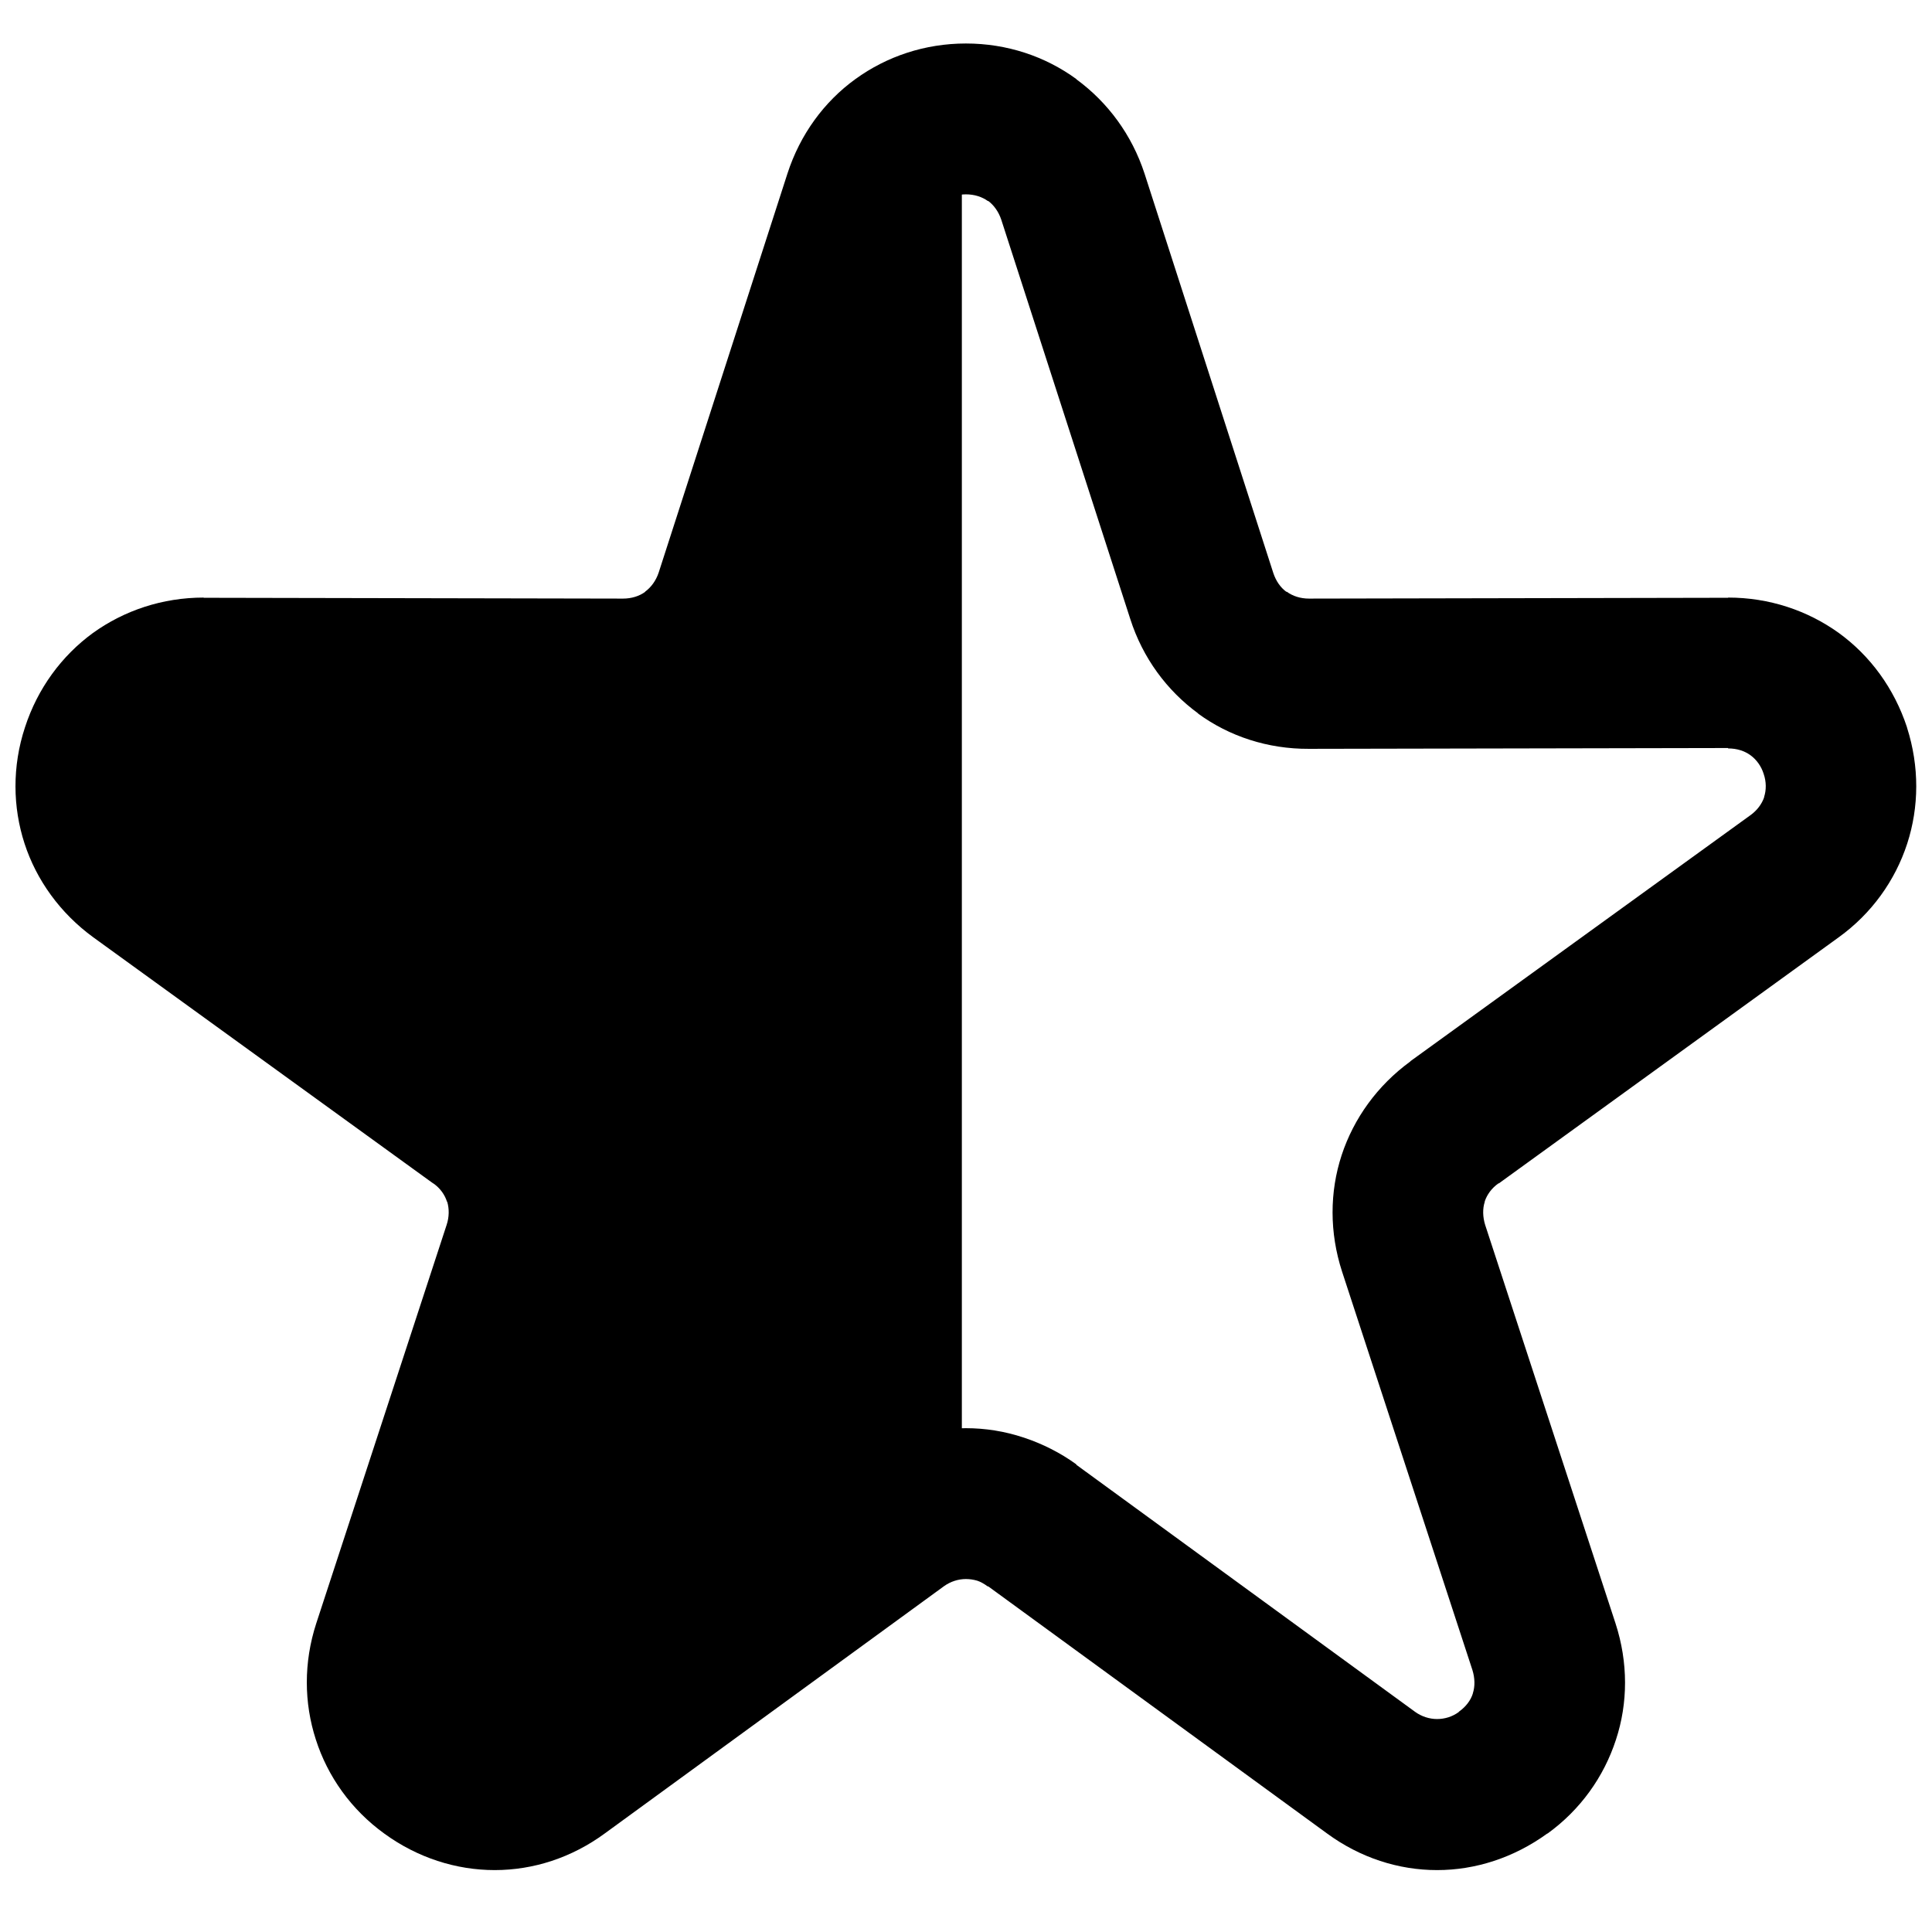
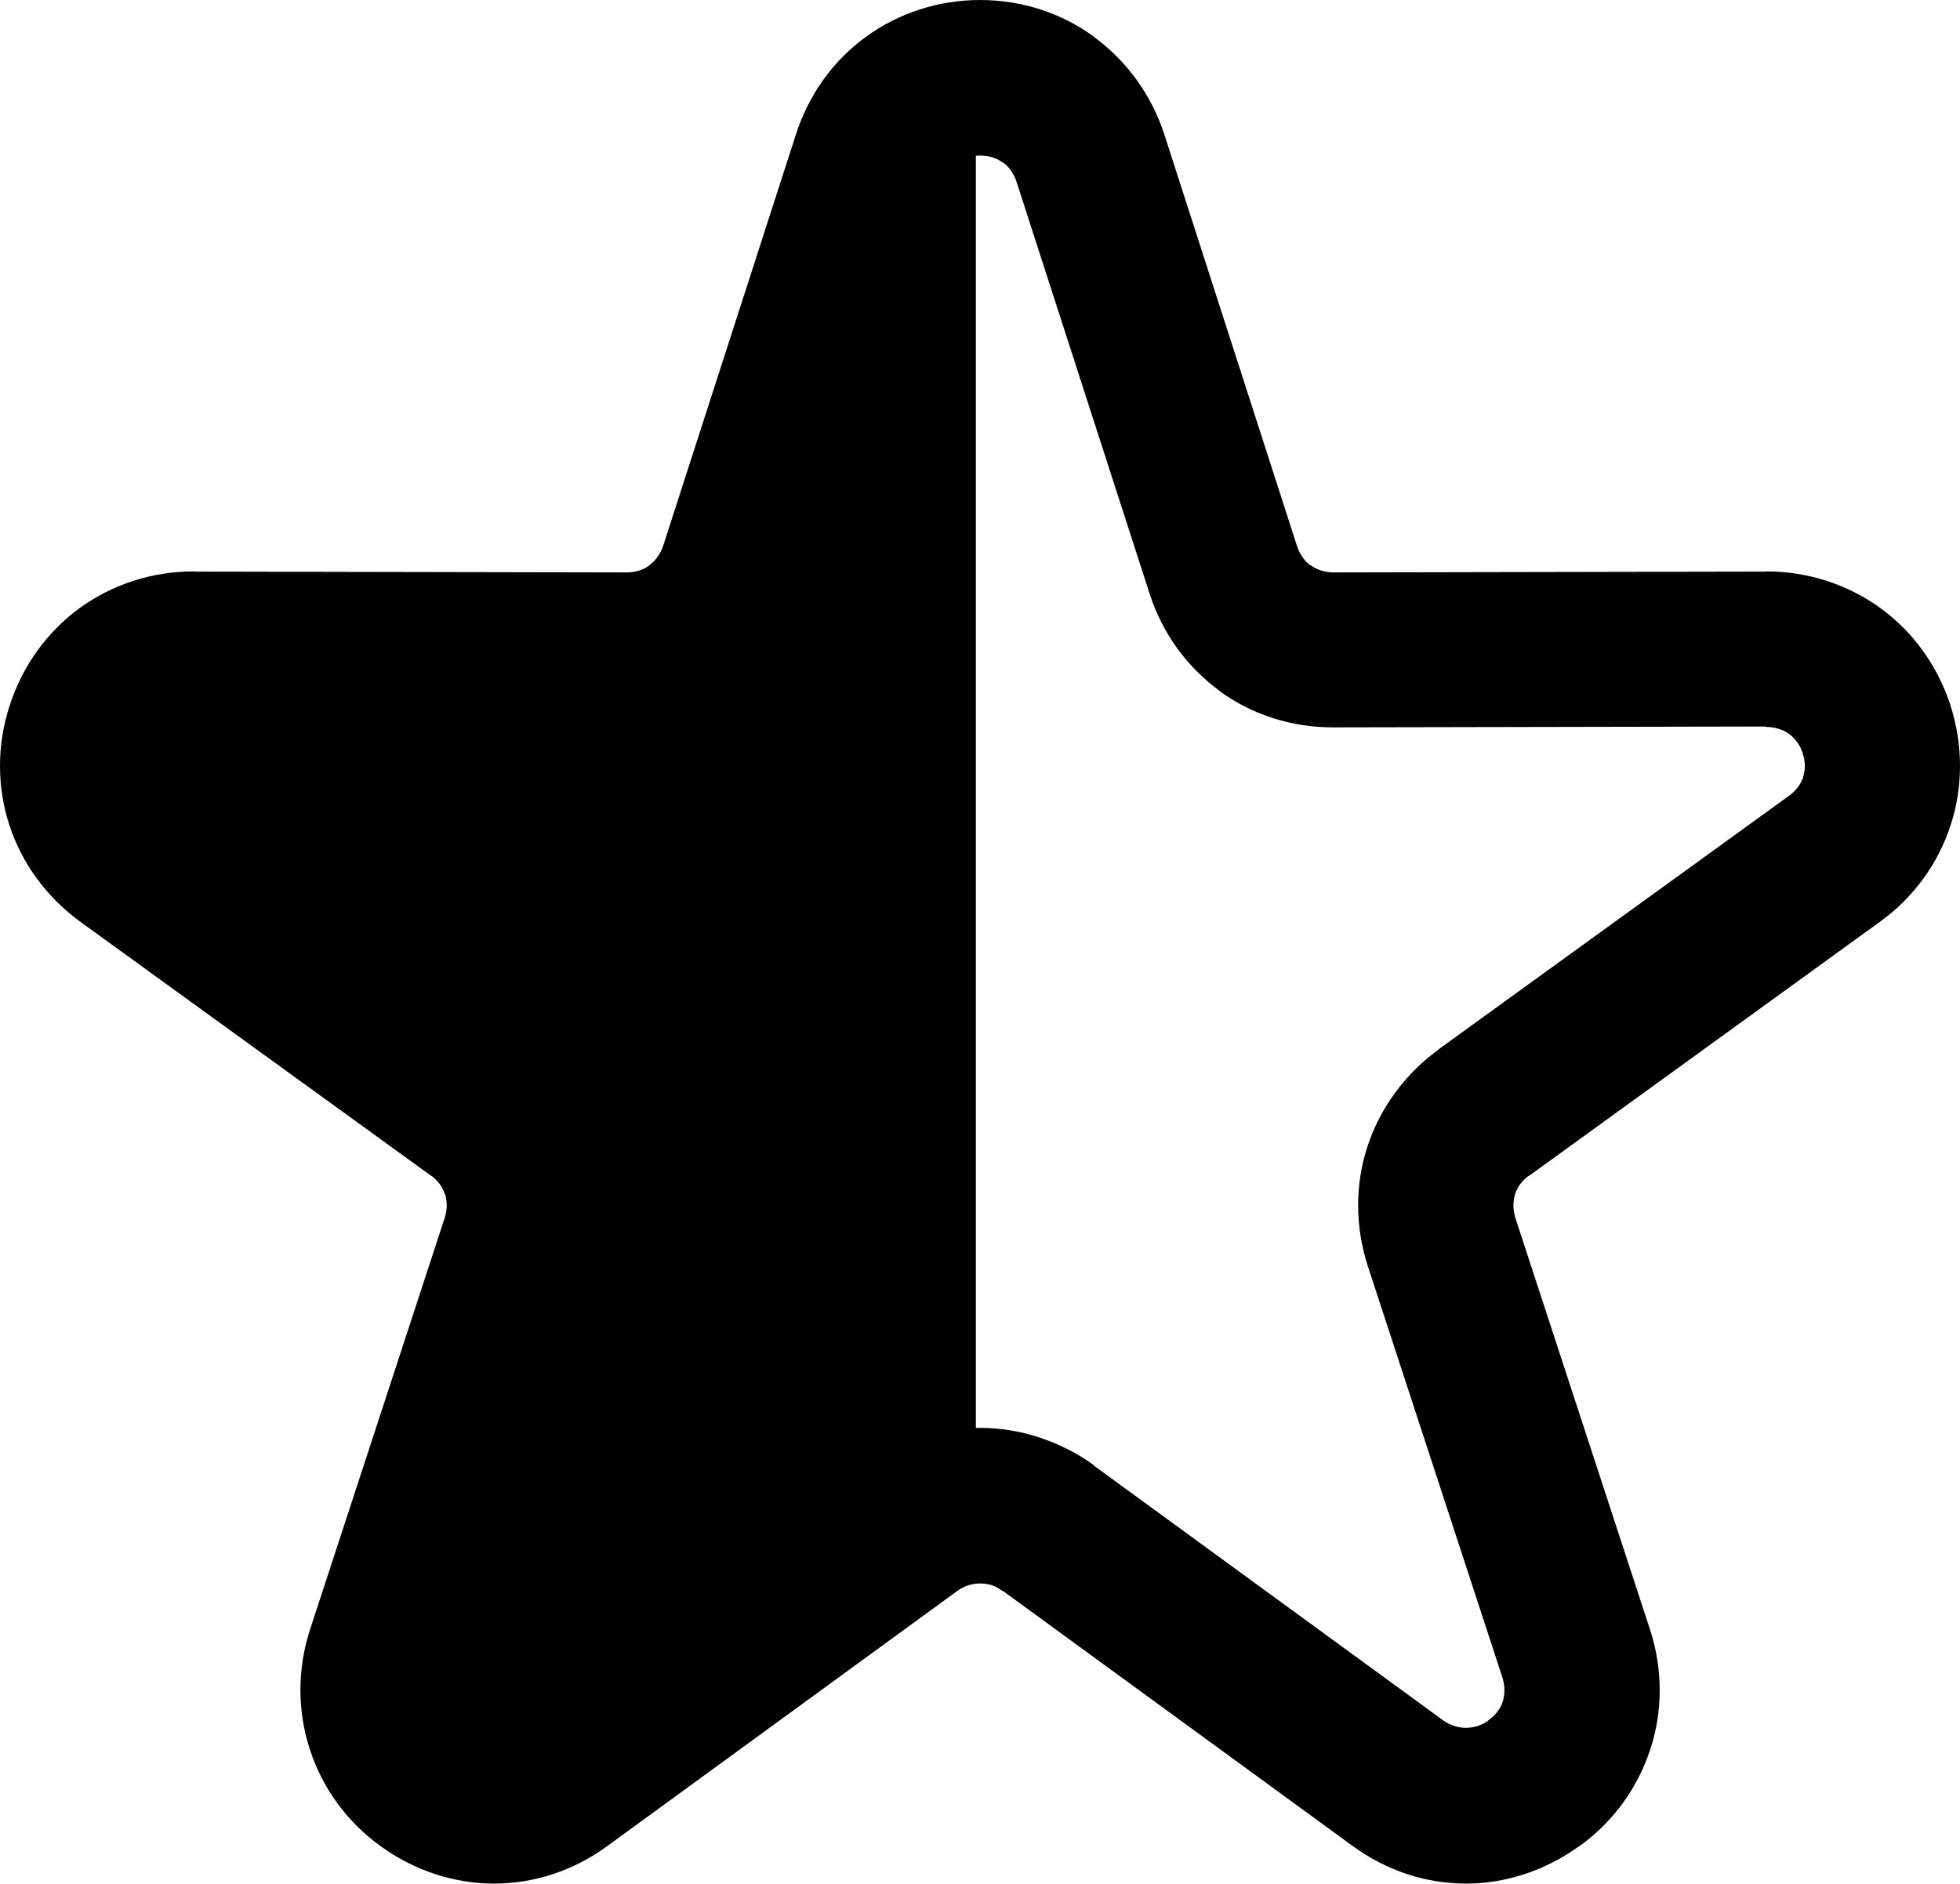
- <svg xmlns="http://www.w3.org/2000/svg" version="1.1" id="Layer_1" x="0px" y="0px" width="16" height="16" viewBox="0 0 479.998 480" enable-background="new 0 0 479.998 480" xml:space="preserve">
+ <svg xmlns="http://www.w3.org/2000/svg" version="1.1" id="Layer_1" x="0px" y="0px" width="15.741" height="15.127" viewBox="0 0 472.239 453.813" enable-background="new 0 0 479.998 480" xml:space="preserve">
  <defs id="defs10" />
-   <g id="Layer_x0020_1" style="fill:#000000;fill-opacity:1">
-     <path fill="#F1C40F" d="M238.968,373.541c-5.746,0-11.442,1.83-16.426,5.441l-84.212,61.43c-9.916,7.221-22.883,7.271-32.852,0   c-9.966-7.221-13.933-19.528-10.119-31.274l32.393-99.011c3.814-11.746-0.203-24.054-10.169-31.325l-84.416-61.075   c-10.02-7.221-13.985-19.476-10.222-31.222c3.814-11.749,14.29-19.325,26.646-19.325l104.198,0.204   c12.357,0.051,22.834-7.577,26.597-19.323l32.037-99.163c3.763-11.749,14.238-19.376,26.545-19.376V373.541z" id="path2" style="fill:#000000;fill-opacity:1" />
-     <path fill="#F1C40F" d="M284.363,43.15l31.986,99.214c0.66,1.983,1.78,3.61,3.253,4.678l0.054-0.052   c1.523,1.12,3.456,1.729,5.542,1.729l104.145-0.203v-0.051c10.223,0,19.732,3.205,27.512,8.798   c7.781,5.645,13.73,13.729,16.935,23.442v0.052c3.103,9.712,3.001,19.73,0.051,28.833l0,0c-2.999,9.205-8.848,17.391-17.035,23.29   l-84.415,61.125h-0.102c-1.679,1.171-2.849,2.798-3.408,4.477v0.102c-0.559,1.729-0.508,3.763,0.103,5.746l32.392,99.01   c3.154,9.713,3.104,19.783,0.102,28.884l0,0c-2.998,9.204-8.796,17.393-17.034,23.342v-0.051c-8.34,6.052-17.9,9.104-27.409,9.104   c-9.561,0-19.122-3.052-27.411-9.153l-84.16-61.38v0.102c-0.968-0.711-1.882-1.221-2.696-1.476l0,0   c-0.864-0.254-1.83-0.405-2.796-0.405c-1.882,0-3.813,0.609-5.442,1.779l-84.211,61.38c-8.29,6.102-17.85,9.153-27.41,9.153   c-9.561,0-19.171-3.052-27.41-9.053c-8.238-5.949-14.085-14.188-17.035-23.393c-2.949-9.101-3.05-19.12,0.101-28.833l32.395-99.01   c0.661-1.983,0.661-4.018,0.152-5.746h-0.05c-0.56-1.78-1.729-3.407-3.408-4.578h-0.05l-84.416-61.125l0,0   c-8.239-6-14.138-14.238-17.086-23.29c-2.95-9.052-3.103-19.171,0.102-28.885c3.152-9.713,9.152-17.798,16.883-23.442   c7.78-5.594,17.289-8.798,27.51-8.798v0.051l104.198,0.203c2.084,0,4.067-0.609,5.492-1.678v-0.052   c1.475-1.067,2.696-2.745,3.356-4.728l0,0l31.986-99.112c3.154-9.766,9.154-17.901,16.883-23.495   c7.78-5.645,17.291-8.849,27.461-8.849c10.221,0,19.73,3.204,27.459,8.849v0.05C275.209,25.401,281.209,33.487,284.363,43.15z    M280.802,153.755l-32.036-99.163c-0.662-1.983-1.832-3.611-3.255-4.68l-0.051,0.051c-1.476-1.066-3.356-1.678-5.492-1.678   c-2.084,0-4.017,0.662-5.493,1.729c-1.475,1.069-2.694,2.696-3.306,4.578l-31.985,99.163v0.101   c-3.154,9.713-9.103,17.799-16.934,23.444v-0.05c-7.78,5.645-17.34,8.847-27.46,8.796l-104.198-0.203v0.101   c-2.135,0-4.067,0.612-5.543,1.678c-1.473,1.069-2.644,2.697-3.304,4.68c-0.611,1.932-0.611,3.966-0.051,5.695   c0.559,1.78,1.729,3.408,3.354,4.576h0.102l84.417,61.074v0.051c8.289,6.052,14.085,14.24,17.086,23.292v0.102   c2.95,9.101,3.001,19.171-0.153,28.833l-32.343,99.01c-0.661,2.034-0.711,4.068-0.153,5.848c0.561,1.628,1.729,3.255,3.458,4.477   c1.678,1.218,3.61,1.83,5.441,1.83c1.881,0,3.813-0.612,5.441-1.779l84.212-61.38c8.29-6.052,17.901-9.103,27.41-9.103   c4.83,0,9.662,0.763,14.391,2.338l0.154,0.051c4.575,1.526,8.999,3.765,12.914,6.611v0.103l84.163,61.38   c1.627,1.167,3.56,1.779,5.441,1.779s3.813-0.56,5.439-1.779v-0.051c1.731-1.222,2.95-2.849,3.458-4.527v-0.052   c0.561-1.729,0.511-3.762-0.102-5.745l-32.393-99.01c-3.153-9.714-3.103-19.783-0.102-28.935l0,0   c2.999-9.104,8.85-17.291,17.086-23.292v-0.051l84.415-61.074c1.729-1.22,2.899-2.848,3.459-4.475v-0.102   c0.56-1.729,0.56-3.763-0.101-5.695l0,0c-0.611-1.983-1.832-3.61-3.307-4.68c-1.474-1.066-3.355-1.678-5.544-1.678v-0.101   l-104.145,0.203c-10.223,0.051-19.782-3.101-27.512-8.746v-0.05C289.904,171.554,283.905,163.467,280.802,153.755z" id="path4" style="fill:#000000;fill-opacity:1" />
+   <g id="Layer_x0020_1" style="fill:#000000;fill-opacity:1" transform="translate(-3.845835,-10.806)">
+     <path fill="#F1C40F" d="m 238.968,373.541 c -5.746,0 -11.442,1.83 -16.426,5.441 l -84.212,61.43 c -9.916,7.221 -22.883,7.271 -32.852,0 -9.966,-7.221 -13.933,-19.528 -10.119,-31.274 l 32.393,-99.011 c 3.814,-11.746 -0.203,-24.054 -10.169,-31.325 L 33.167,217.727 C 23.147,210.506 19.182,198.251 22.945,186.505 26.759,174.756 37.235,167.18 49.591,167.18 l 104.198,0.204 c 12.357,0.051 22.834,-7.577 26.597,-19.323 l 32.037,-99.163 c 3.763,-11.749 14.238,-19.376 26.545,-19.376 z" id="path2" style="fill:#000000;fill-opacity:1" />
+     <path fill="#F1C40F" d="m 284.363,43.15 31.986,99.214 c 0.66,1.983 1.78,3.61 3.253,4.678 l 0.054,-0.052 c 1.523,1.12 3.456,1.729 5.542,1.729 l 104.145,-0.203 v -0.051 c 10.223,0 19.732,3.205 27.512,8.798 7.781,5.645 13.73,13.729 16.935,23.442 v 0.052 c 3.103,9.712 3.001,19.73 0.051,28.833 v 0 c -2.999,9.205 -8.848,17.391 -17.035,23.29 l -84.415,61.125 h -0.102 c -1.679,1.171 -2.849,2.798 -3.408,4.477 v 0.102 c -0.559,1.729 -0.508,3.763 0.103,5.746 l 32.392,99.01 c 3.154,9.713 3.104,19.783 0.102,28.884 v 0 c -2.998,9.204 -8.796,17.393 -17.034,23.342 v -0.051 c -8.34,6.052 -17.9,9.104 -27.409,9.104 -9.561,0 -19.122,-3.052 -27.411,-9.153 l -84.16,-61.38 v 0.102 c -0.968,-0.711 -1.882,-1.221 -2.696,-1.476 v 0 c -0.864,-0.254 -1.83,-0.405 -2.796,-0.405 -1.882,0 -3.813,0.609 -5.442,1.779 l -84.211,61.38 c -8.29,6.102 -17.85,9.153 -27.41,9.153 -9.561,0 -19.171,-3.052 -27.41,-9.053 -8.238,-5.949 -14.085,-14.188 -17.035,-23.393 -2.949,-9.101 -3.05,-19.12 0.101,-28.833 l 32.395,-99.01 c 0.661,-1.983 0.661,-4.018 0.152,-5.746 h -0.05 c -0.56,-1.78 -1.729,-3.407 -3.408,-4.578 h -0.05 L 23.188,232.881 v 0 c -8.239,-6 -14.138,-14.238 -17.086,-23.29 -2.95,-9.052 -3.103,-19.171 0.102,-28.885 3.152,-9.713 9.152,-17.798 16.883,-23.442 7.78,-5.594 17.289,-8.798 27.51,-8.798 v 0.051 l 104.198,0.203 c 2.084,0 4.067,-0.609 5.492,-1.678 v -0.052 c 1.475,-1.067 2.696,-2.745 3.356,-4.728 v 0 L 195.629,43.15 c 3.154,-9.766 9.154,-17.901 16.883,-23.495 7.78,-5.645 17.291,-8.849 27.461,-8.849 10.221,0 19.73,3.204 27.459,8.849 v 0.05 c 7.777,5.696 13.777,13.782 16.931,23.445 z m -3.561,110.605 -32.036,-99.163 c -0.662,-1.983 -1.832,-3.611 -3.255,-4.68 l -0.051,0.051 c -1.476,-1.066 -3.356,-1.678 -5.492,-1.678 -2.084,0 -4.017,0.662 -5.493,1.729 -1.475,1.069 -2.694,2.696 -3.306,4.578 l -31.985,99.163 v 0.101 c -3.154,9.713 -9.103,17.799 -16.934,23.444 v -0.05 c -7.78,5.645 -17.34,8.847 -27.46,8.796 L 50.592,185.843 v 0.101 c -2.135,0 -4.067,0.612 -5.543,1.678 -1.473,1.069 -2.644,2.697 -3.304,4.68 -0.611,1.932 -0.611,3.966 -0.051,5.695 0.559,1.78 1.729,3.408 3.354,4.576 h 0.102 l 84.417,61.074 v 0.051 c 8.289,6.052 14.085,14.24 17.086,23.292 v 0.102 c 2.95,9.101 3.001,19.171 -0.153,28.833 l -32.343,99.01 c -0.661,2.034 -0.711,4.068 -0.153,5.848 0.561,1.628 1.729,3.255 3.458,4.477 1.678,1.218 3.61,1.83 5.441,1.83 1.881,0 3.813,-0.612 5.441,-1.779 l 84.212,-61.38 c 8.29,-6.052 17.901,-9.103 27.41,-9.103 4.83,0 9.662,0.763 14.391,2.338 l 0.154,0.051 c 4.575,1.526 8.999,3.765 12.914,6.611 v 0.103 l 84.163,61.38 c 1.627,1.167 3.56,1.779 5.441,1.779 1.881,0 3.813,-0.56 5.439,-1.779 v -0.051 c 1.731,-1.222 2.95,-2.849 3.458,-4.527 v -0.052 c 0.561,-1.729 0.511,-3.762 -0.102,-5.745 l -32.393,-99.01 c -3.153,-9.714 -3.103,-19.783 -0.102,-28.935 v 0 c 2.999,-9.104 8.85,-17.291 17.086,-23.292 v -0.051 l 84.415,-61.074 c 1.729,-1.22 2.899,-2.848 3.459,-4.475 v -0.102 c 0.56,-1.729 0.56,-3.763 -0.101,-5.695 v 0 c -0.611,-1.983 -1.832,-3.61 -3.307,-4.68 -1.474,-1.066 -3.355,-1.678 -5.544,-1.678 v -0.101 l -104.145,0.203 c -10.223,0.051 -19.782,-3.101 -27.512,-8.746 v -0.05 c -7.776,-5.696 -13.775,-13.783 -16.878,-23.495 z" id="path4" style="fill:#000000;fill-opacity:1" />
  </g>
</svg>
